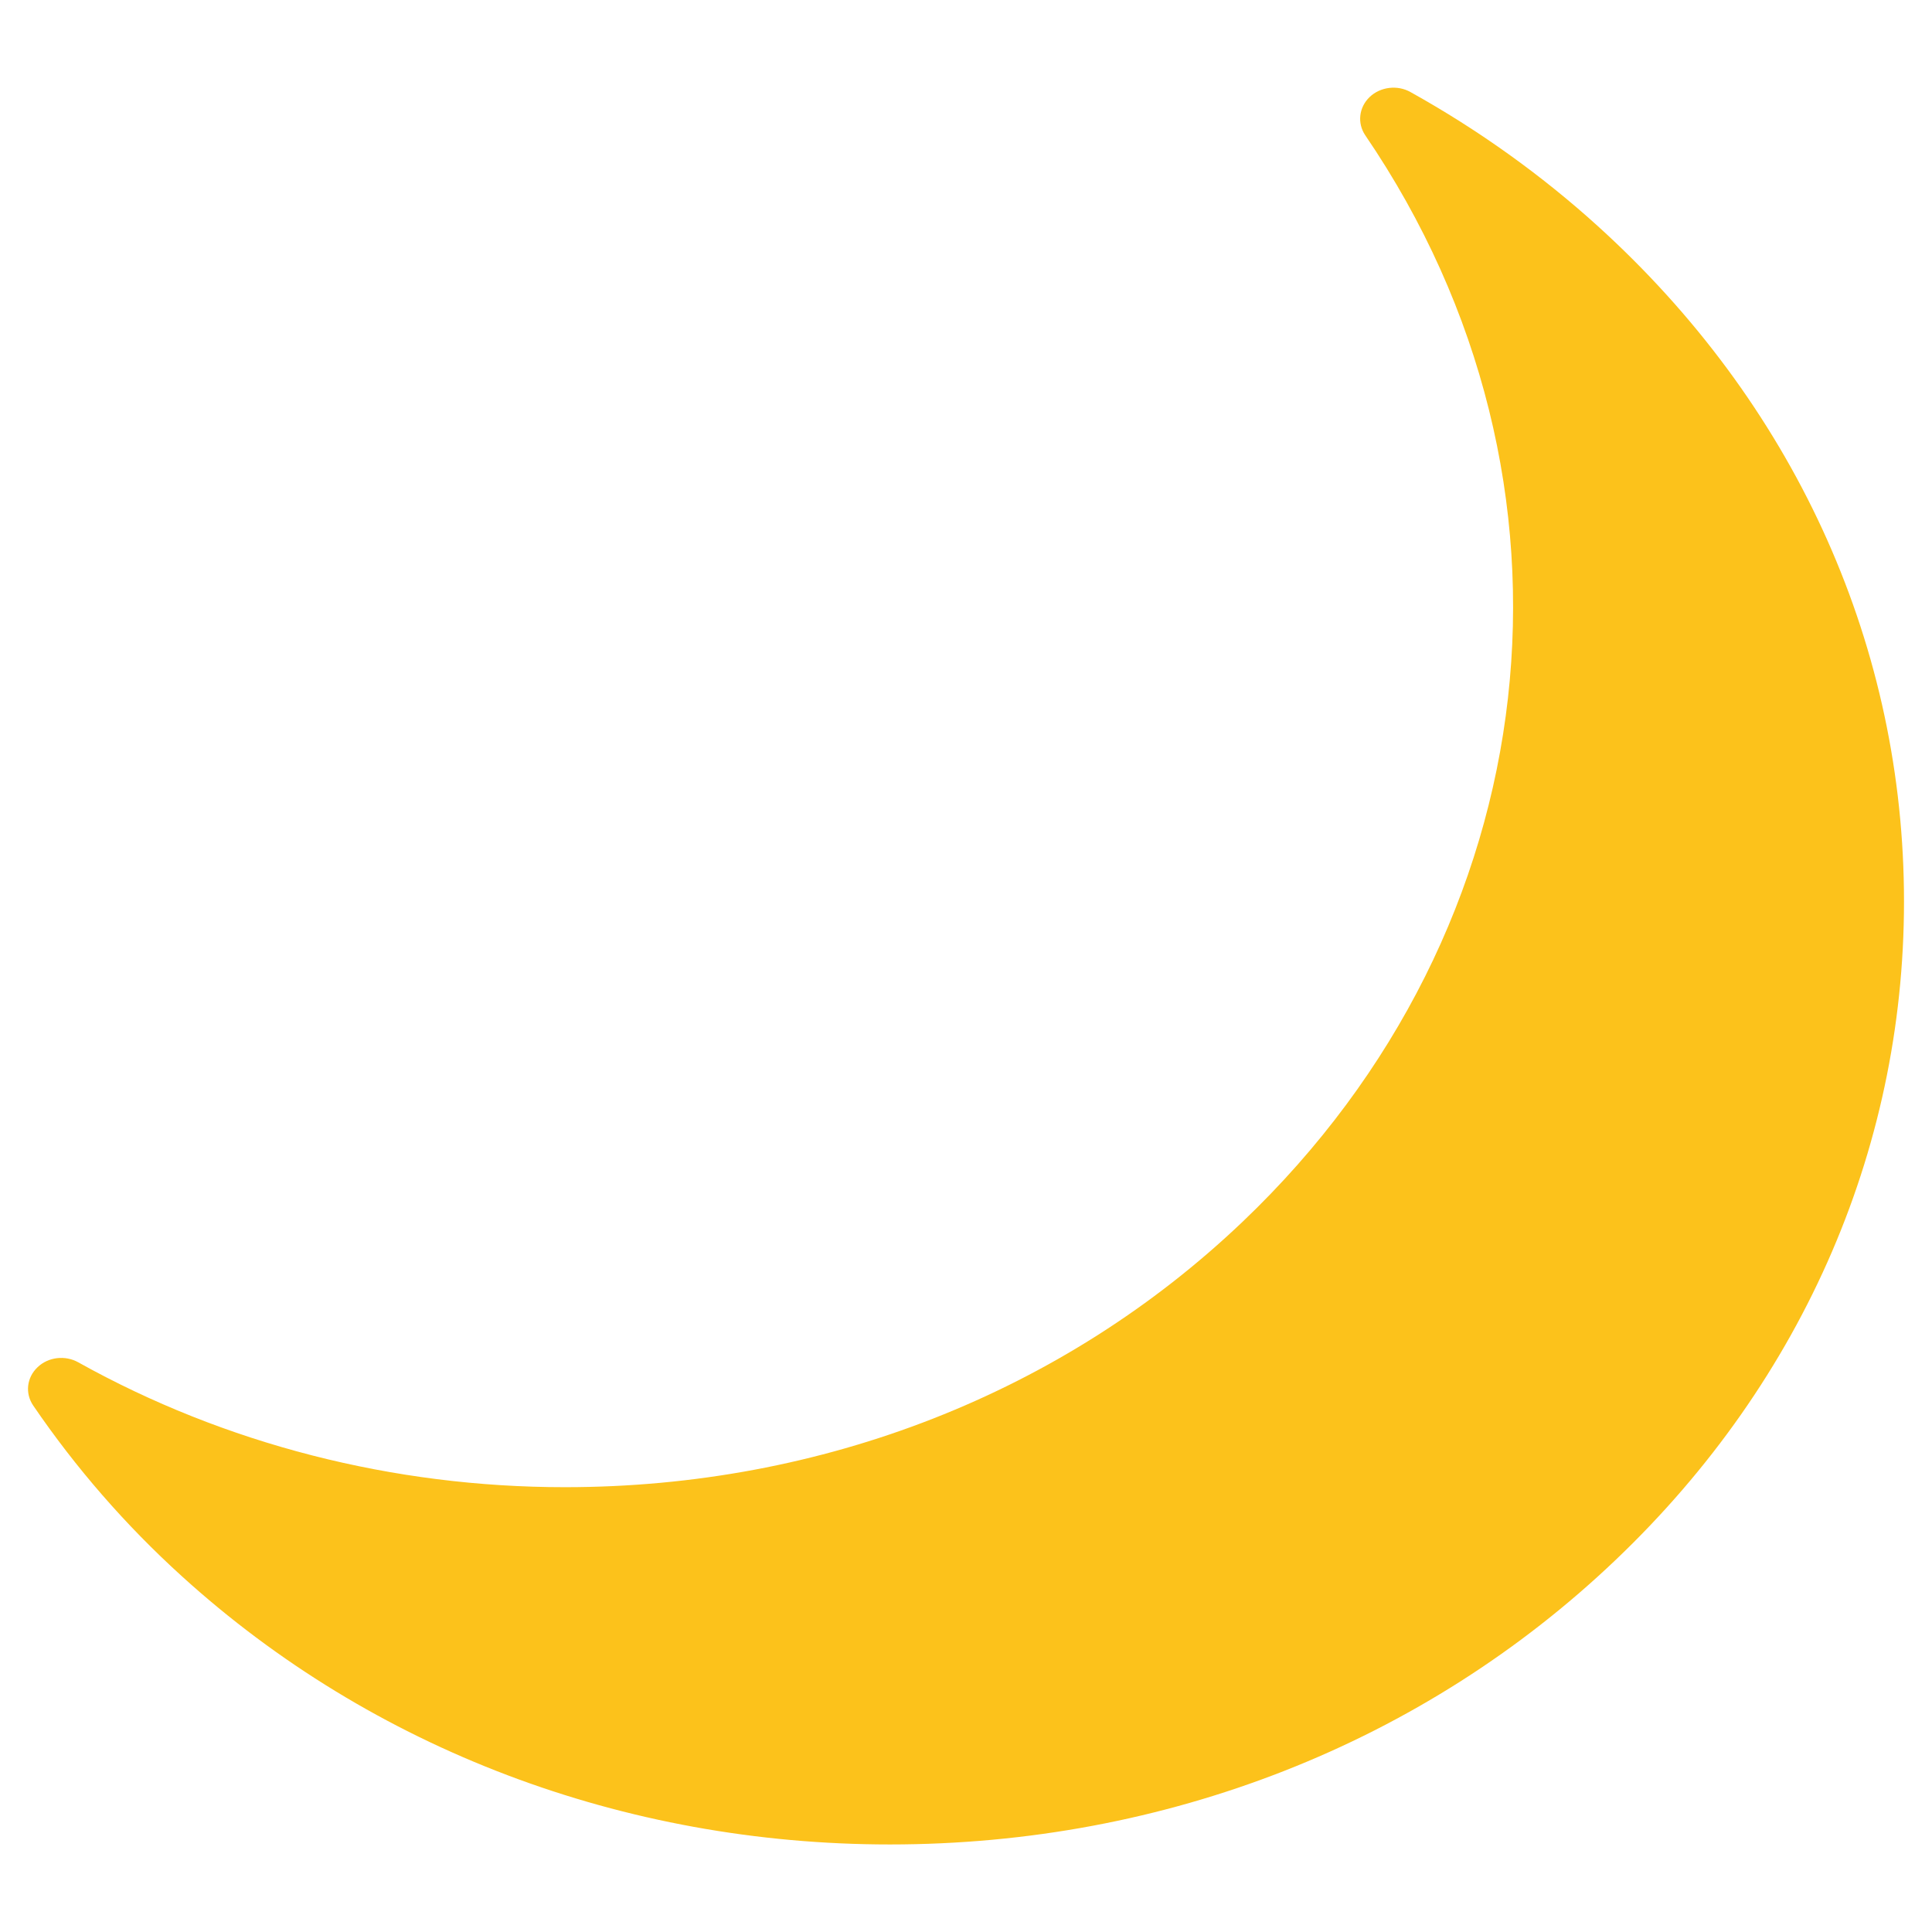
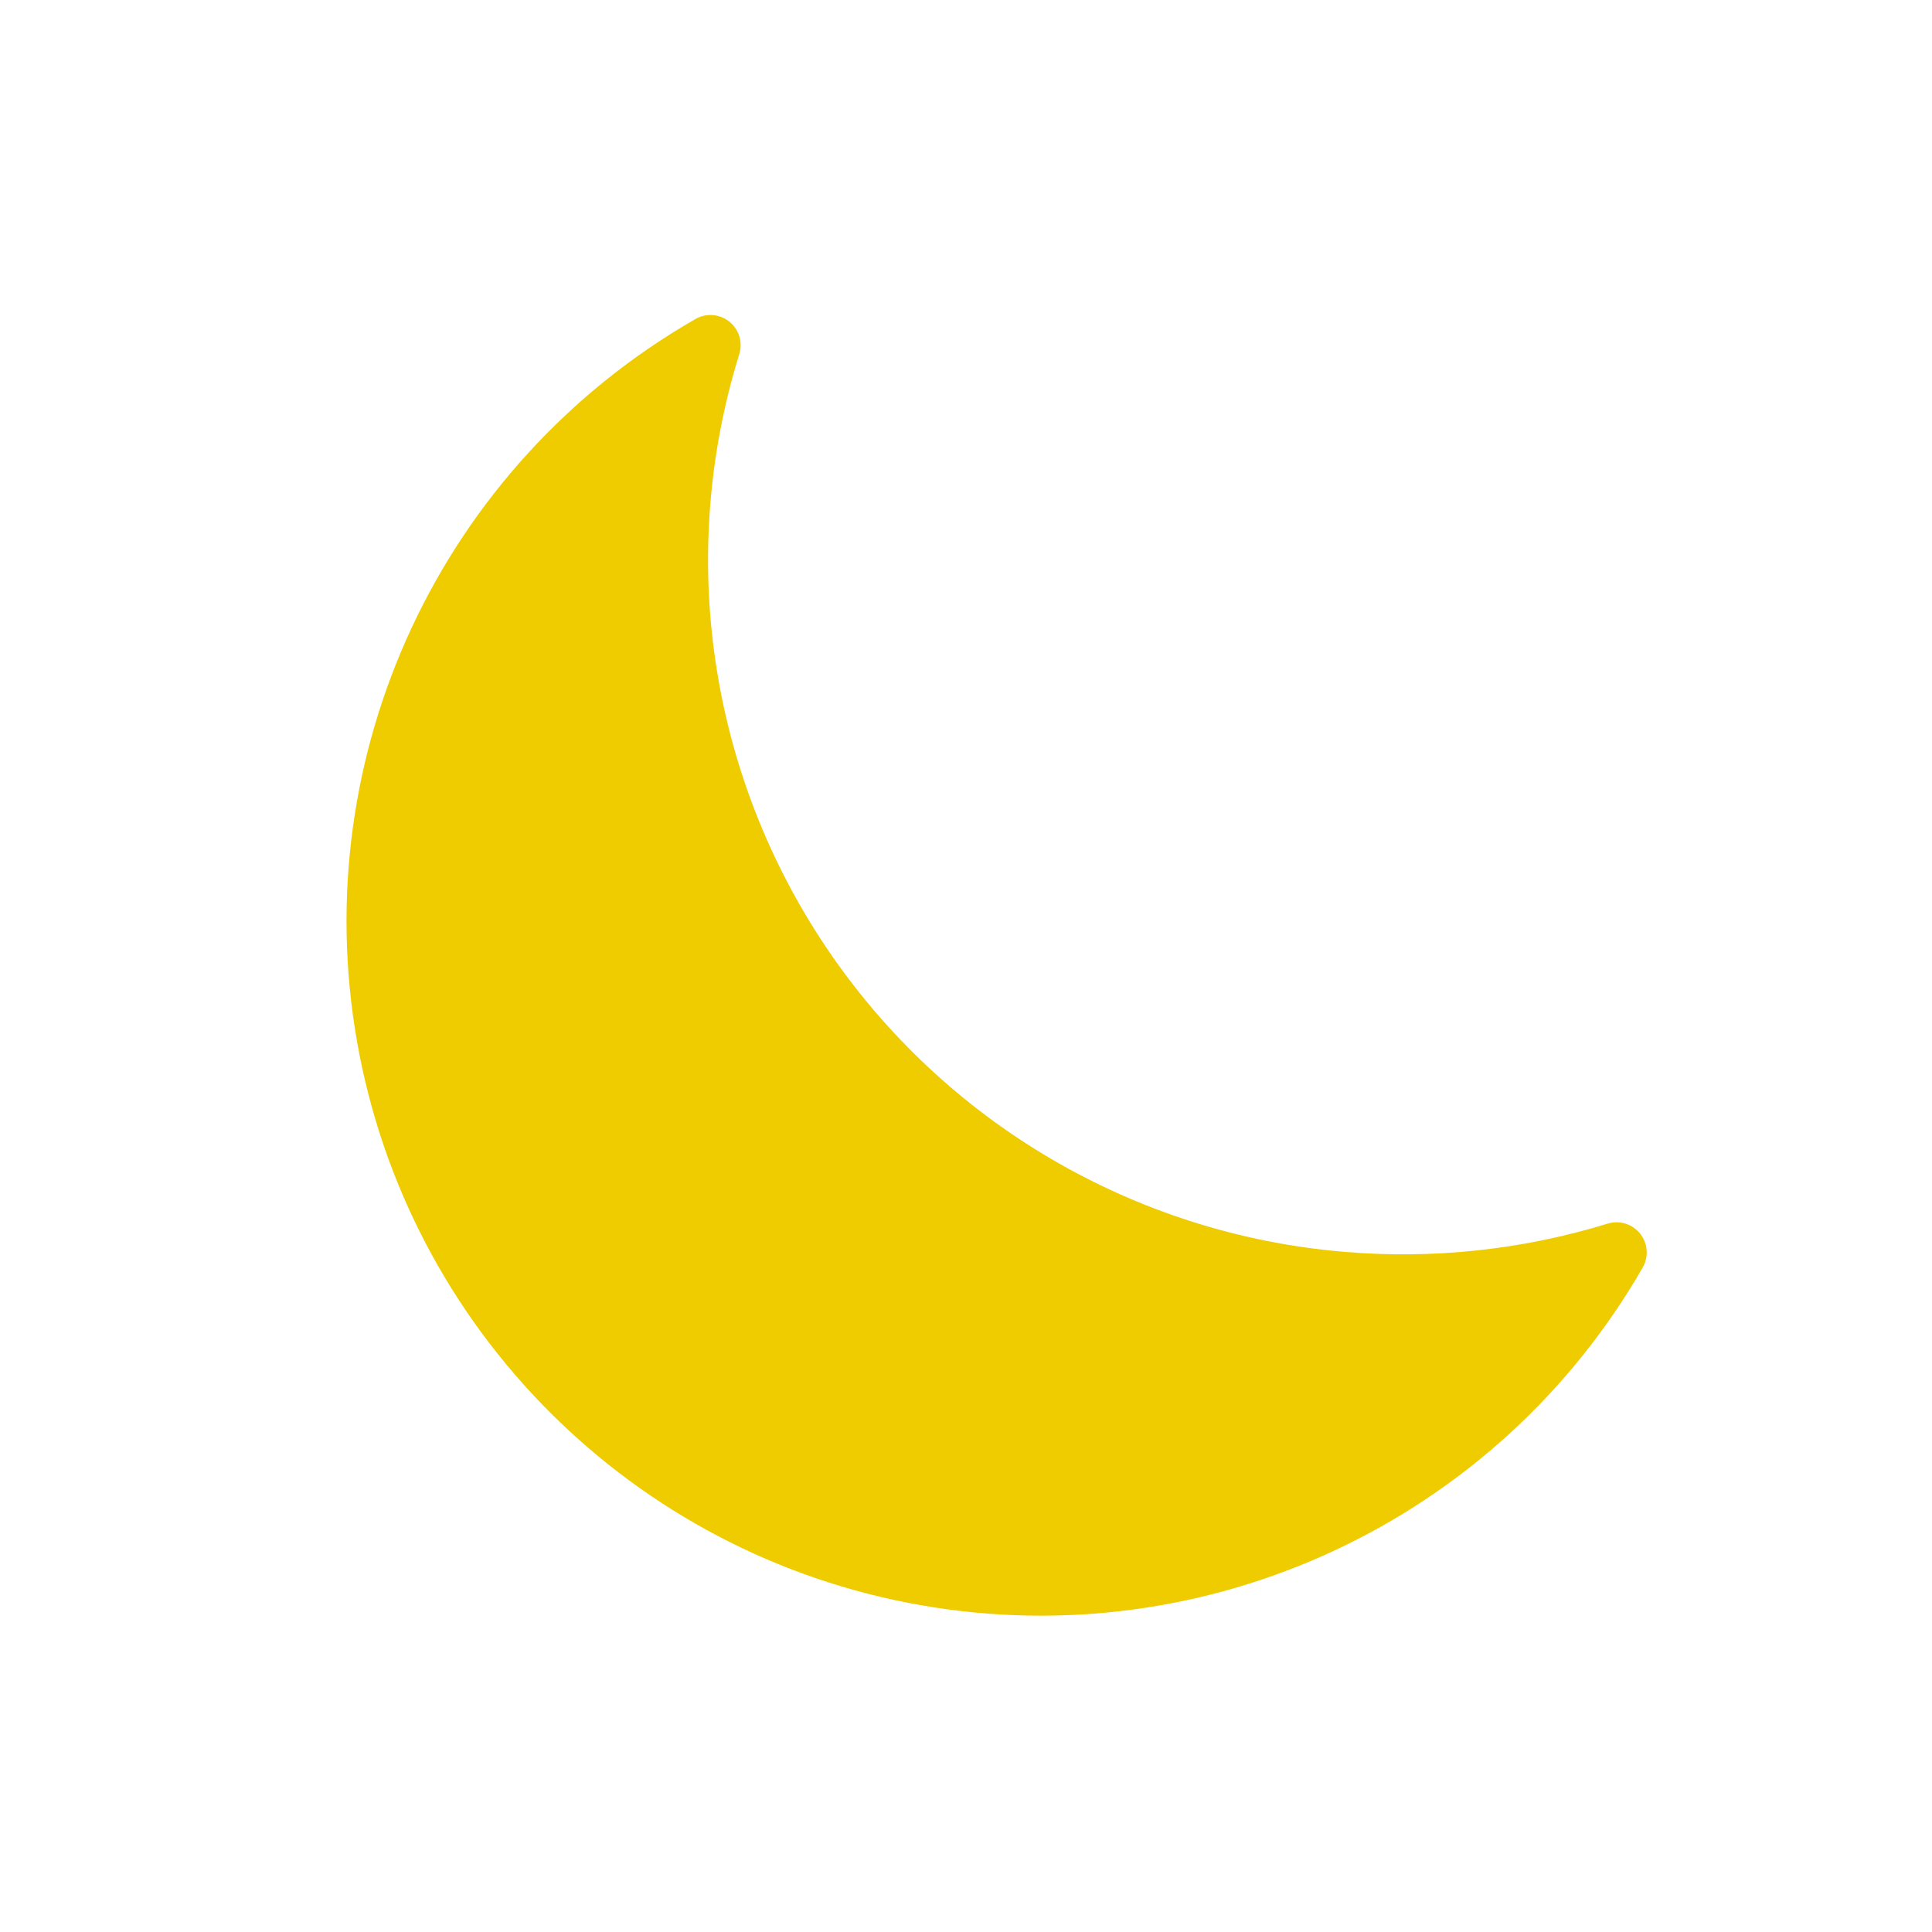
- <svg xmlns="http://www.w3.org/2000/svg" width="128" height="128" style="enable-background:new 0 0 128 128;">
-   <path d="M105.87,14.99c-3.74-3.39-7.91-6.38-12.42-8.89c-0.87-0.49-2-0.35-2.71,0.33 c-0.71,0.68-0.83,1.73-0.29,2.53c15.63,22.93,12.29,52.52-8.11,71.97c-11.9,11.35-27.85,17.6-44.91,17.6 c-11.39,0-22.54-2.86-32.24-8.27c-0.87-0.49-2-0.36-2.71,0.33c-0.71,0.68-0.83,1.72-0.28,2.53c2.81,4.12,6.12,7.93,9.86,11.32 c12.61,11.45,29.27,17.76,46.9,17.76c18.27,0,35.34-6.7,48.09-18.86c12.53-11.94,19.31-27.71,19.09-44.4 C125.92,42.25,118.72,26.64,105.87,14.99z" style="fill:#FCC21B;" />
+ <svg xmlns="http://www.w3.org/2000/svg" data-name="Layer 1" id="Layer_1" viewBox="0 0 64 64">
+   <defs>
+     <style>.cls-1{fill:#efcc00;}</style>
+   </defs>
+   <path class="cls-1" d="M44.54,41.47A23,23,0,0,1,24.49,11.73,1,1,0,0,0,23,10.59,23,23,0,1,0,54.41,42a1,1,0,0,0-1.14-1.47A23.06,23.06,0,0,1,44.54,41.47Z" />
</svg>
